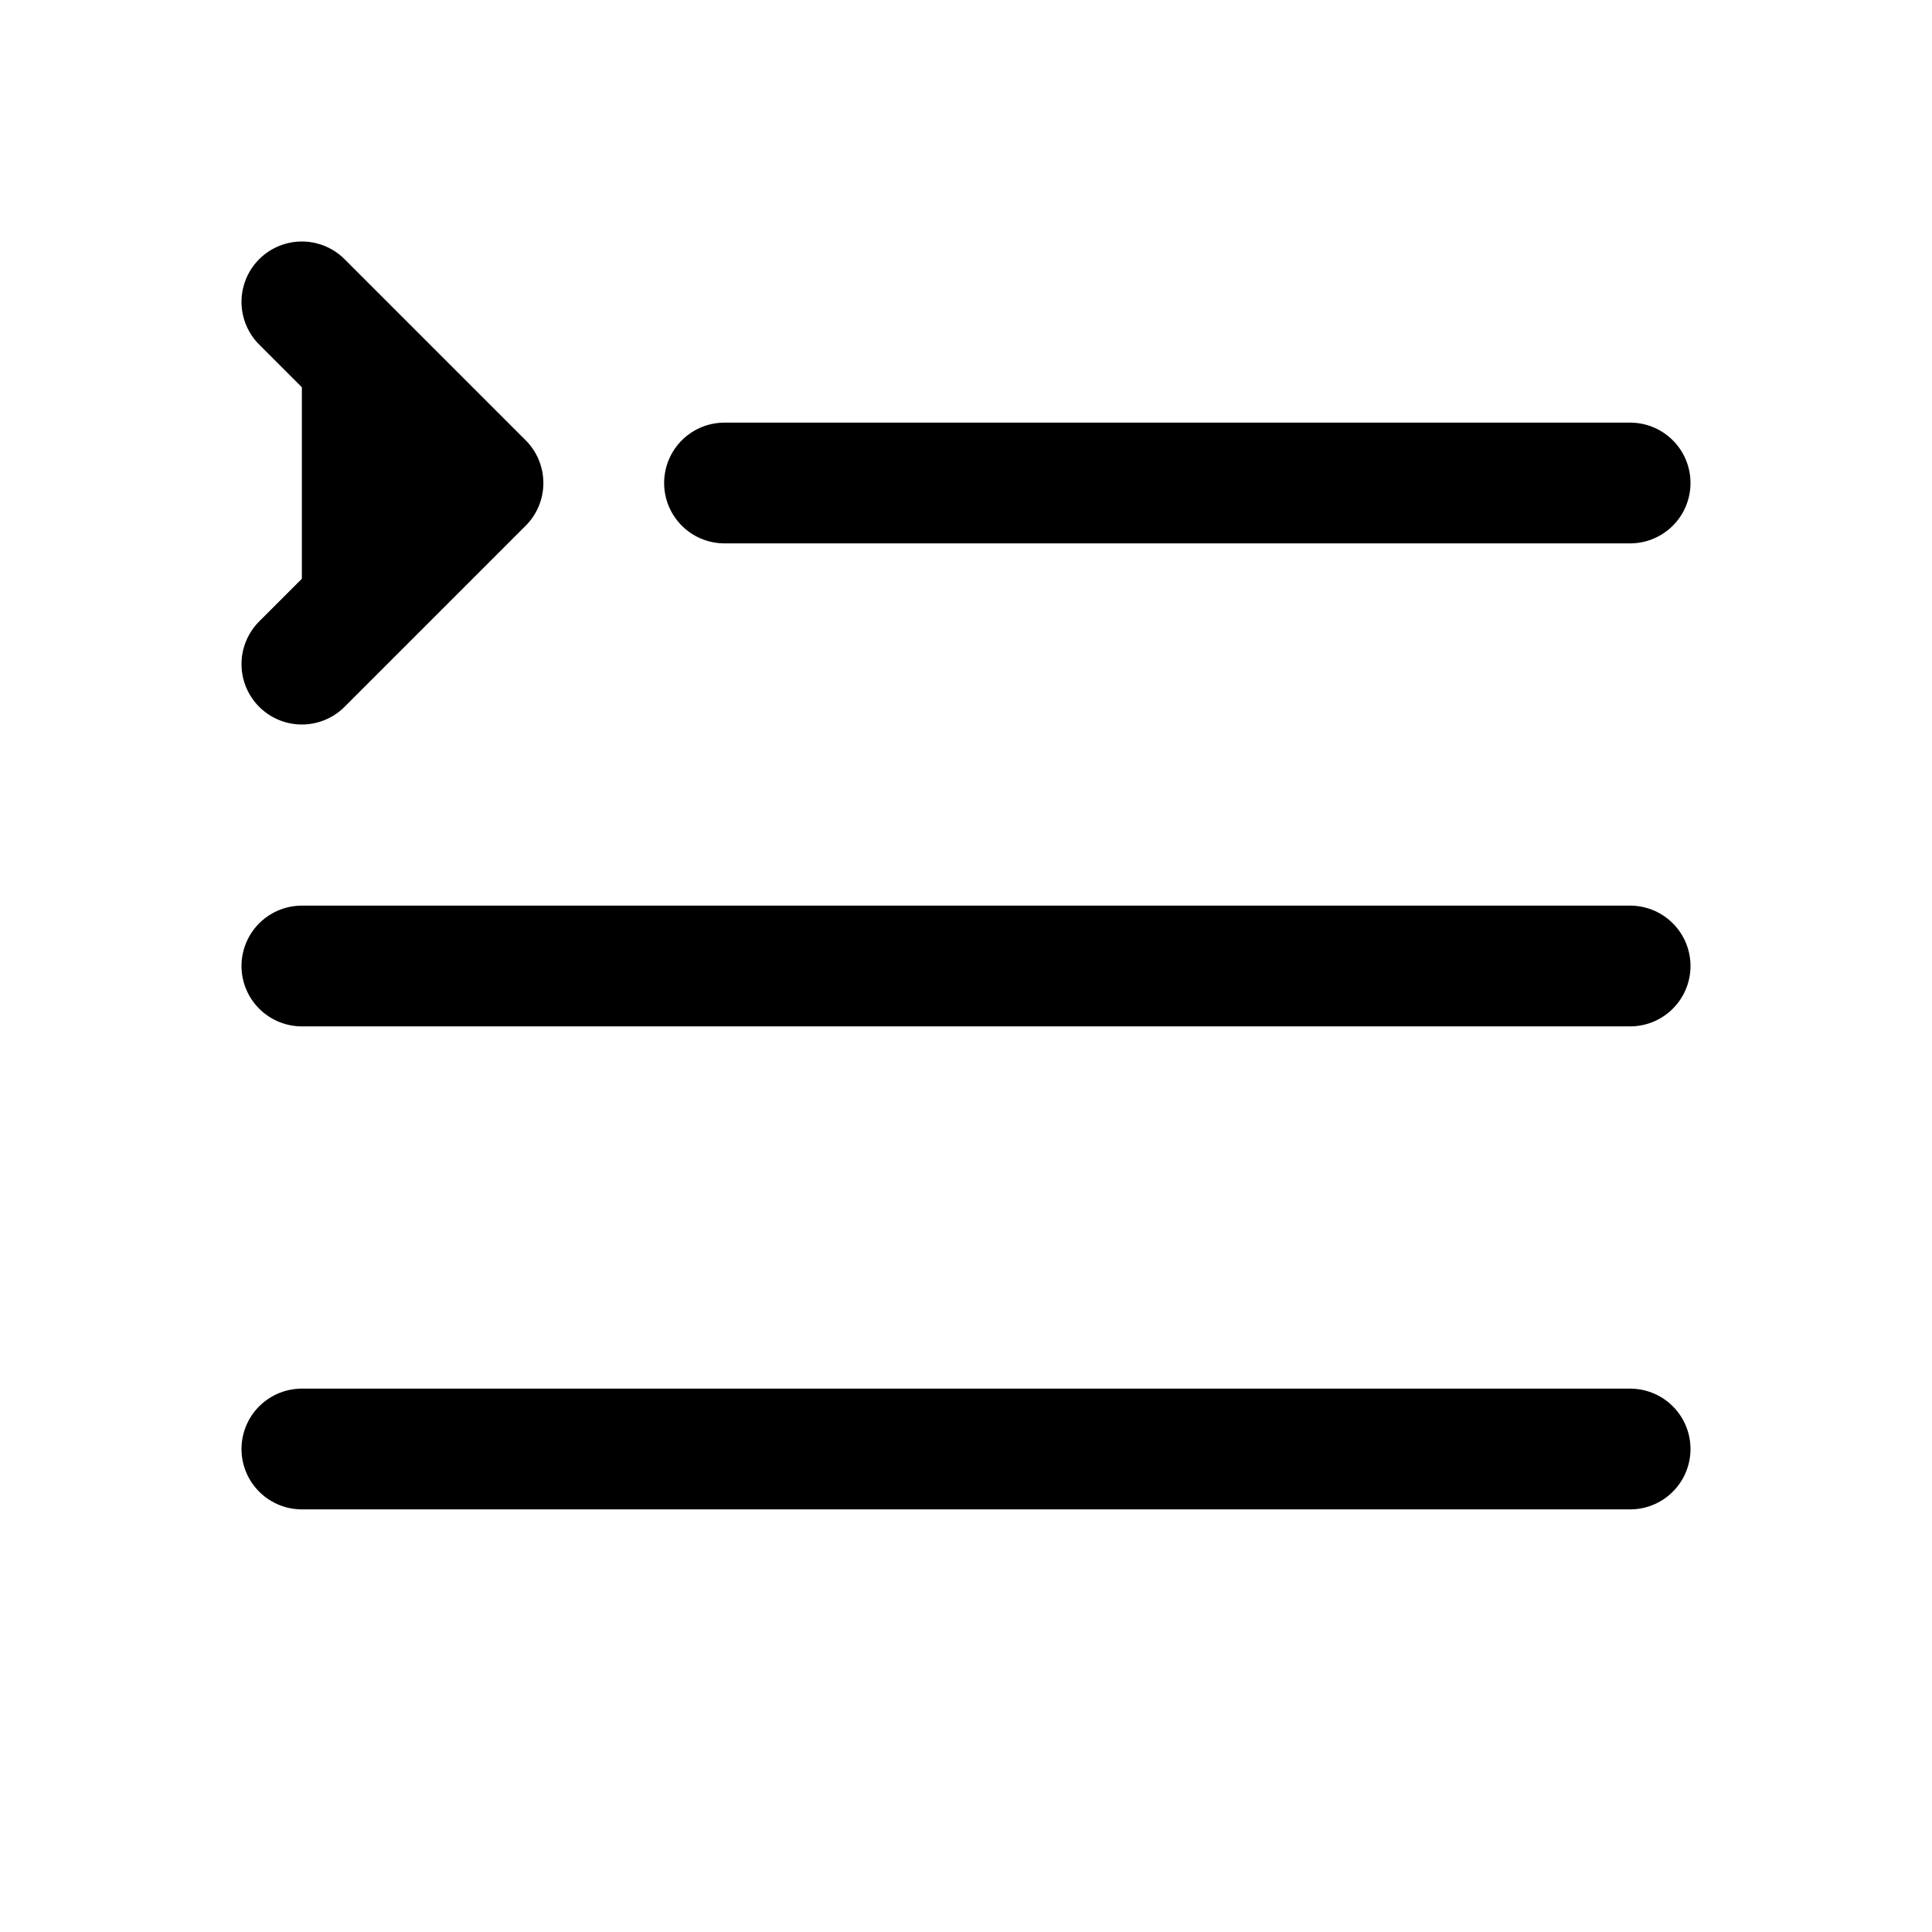
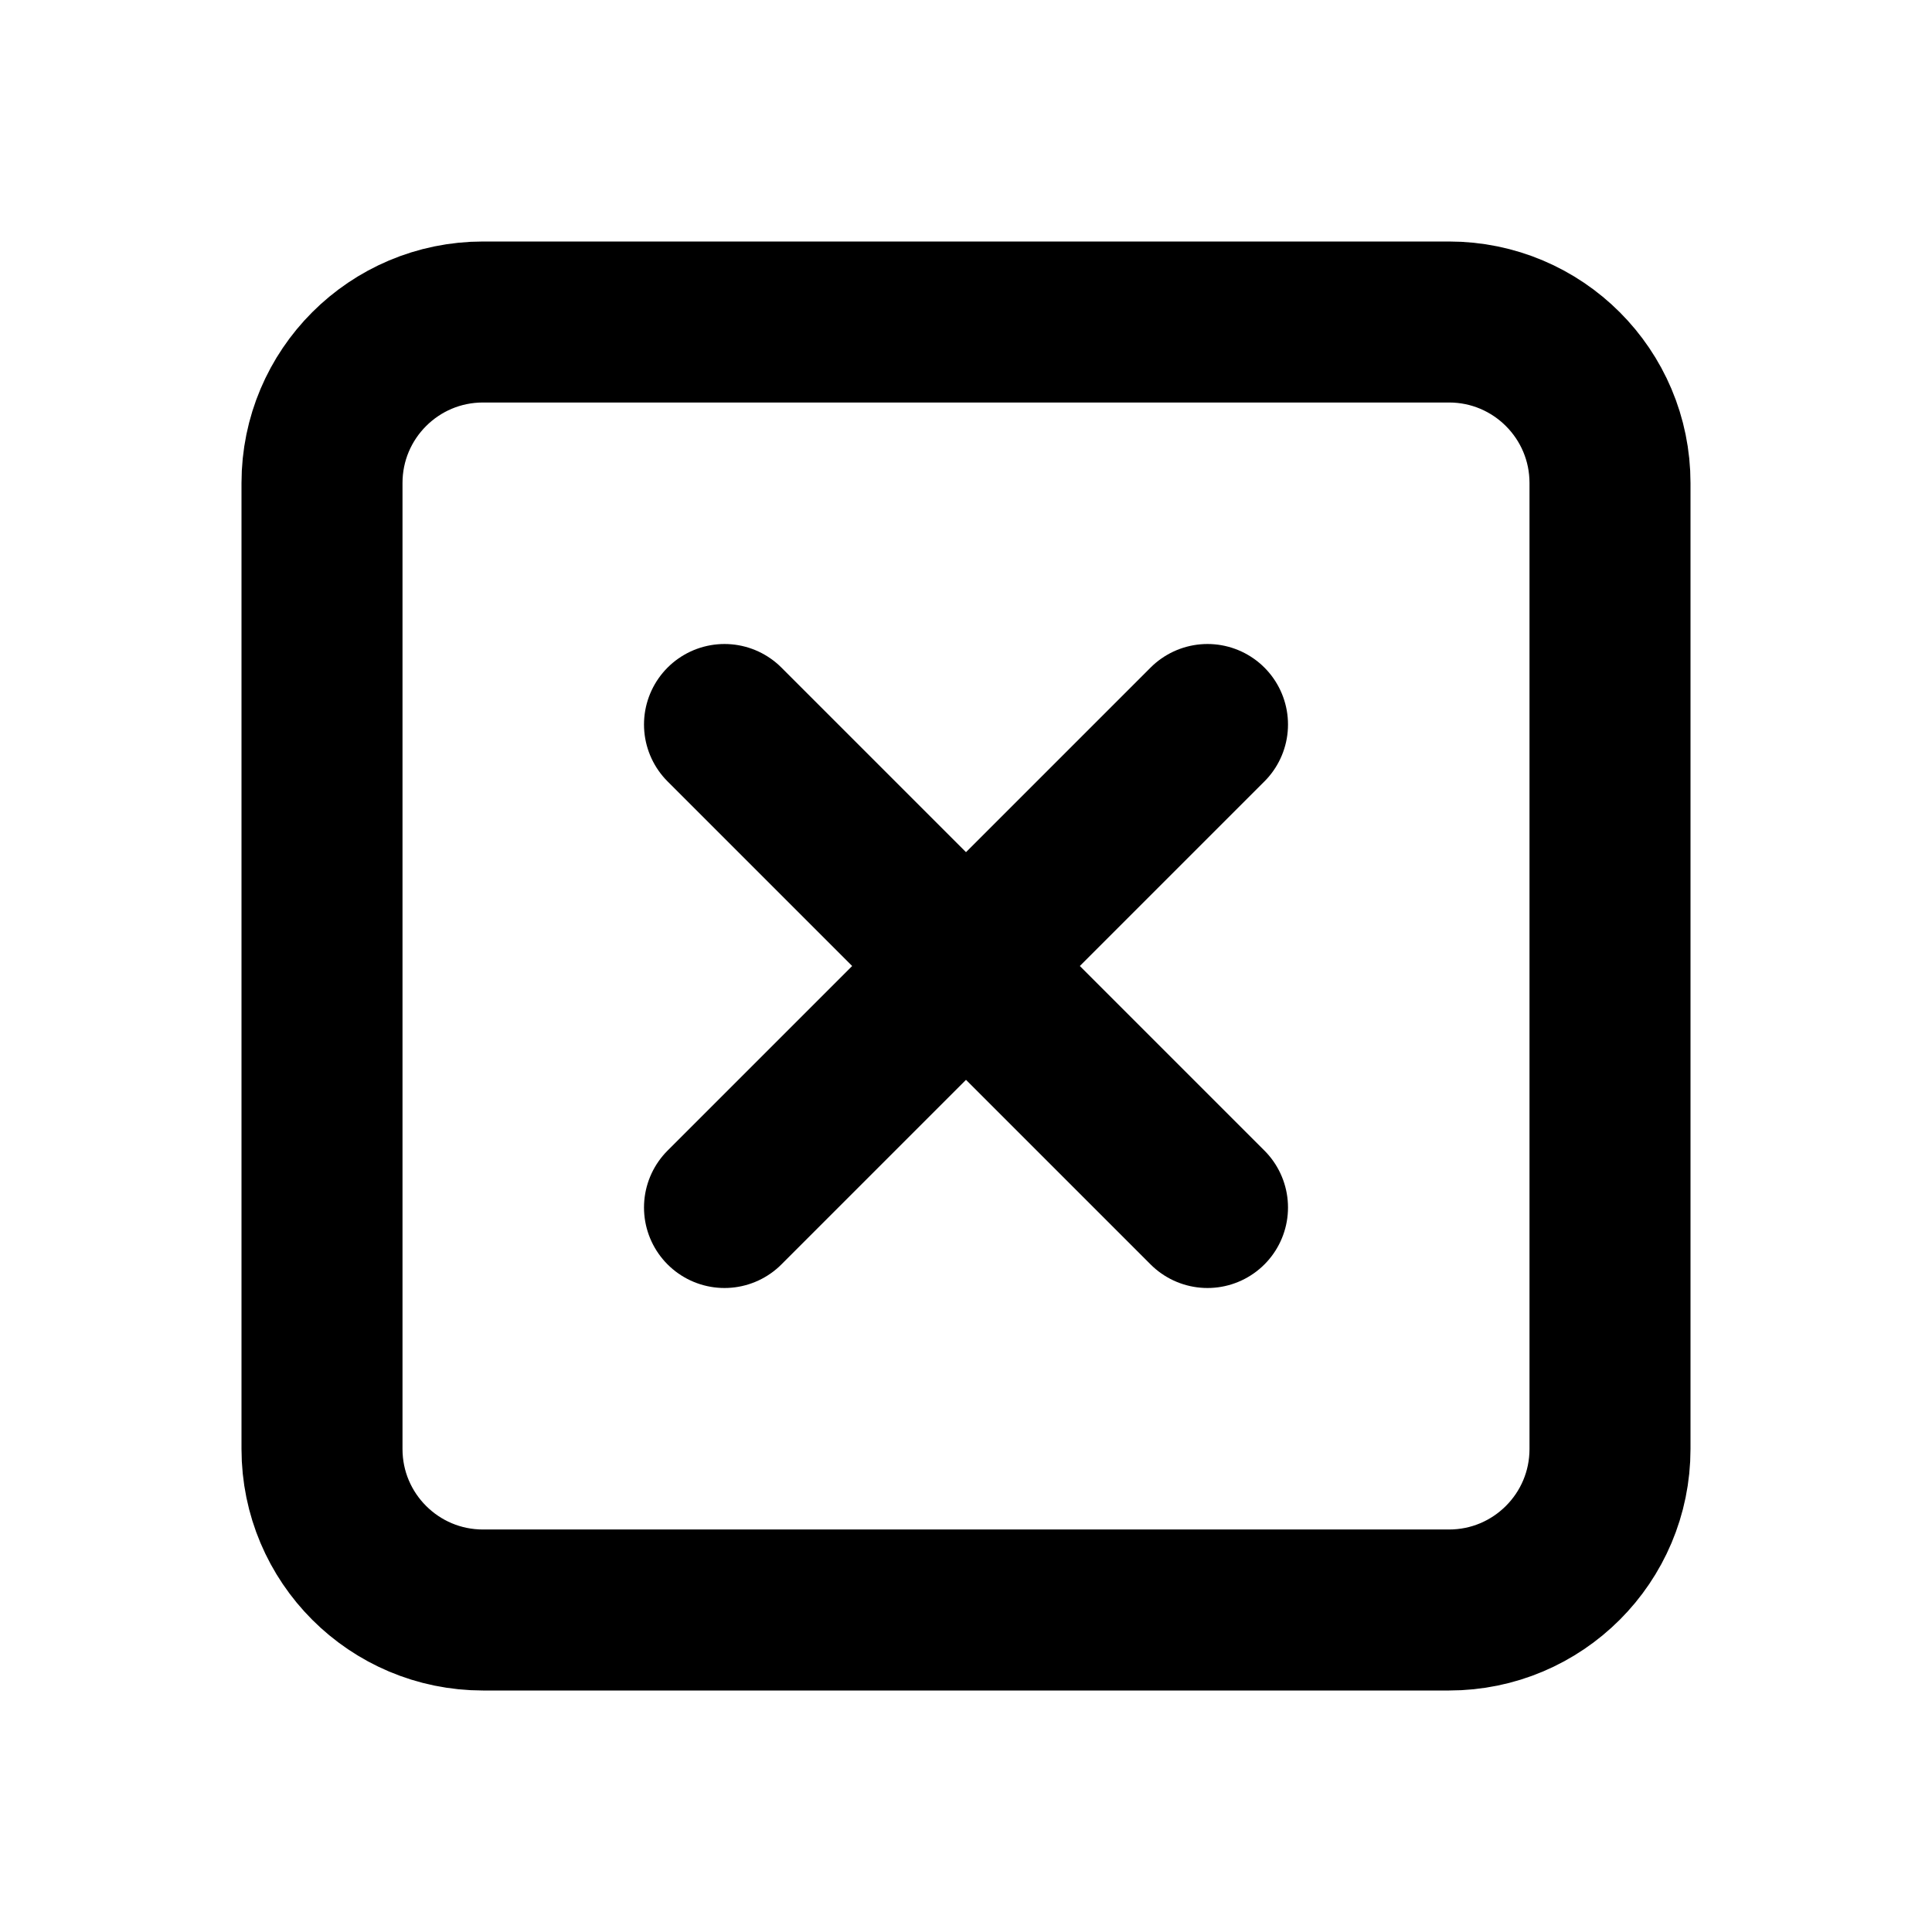
- <svg xmlns="http://www.w3.org/2000/svg" width="64px" height="64px" viewBox="0 0 32 32" stroke="currentColor" fill="currentColor">
-   <path stroke-linecap="round" stroke-linejoin="round" stroke-width="2" d="M12 8h15M5 16h22M5 24h22M5 11l3-3-3-3" />
+ <svg xmlns="http://www.w3.org/2000/svg" viewBox="0 0 24 24" fill="none">
+   <g stroke-width="0" />
+   <g stroke-linecap="round" stroke-linejoin="round" />
+   <path d="m15 9-6 6m6 0L9 9M6 20h12a2 2 0 0 0 2-2V6a2 2 0 0 0-2-2H6a2 2 0 0 0-2 2v12a2 2 0 0 0 2 2" stroke="currentColor" stroke-width="2" stroke-linecap="round" stroke-linejoin="round" />
</svg>
